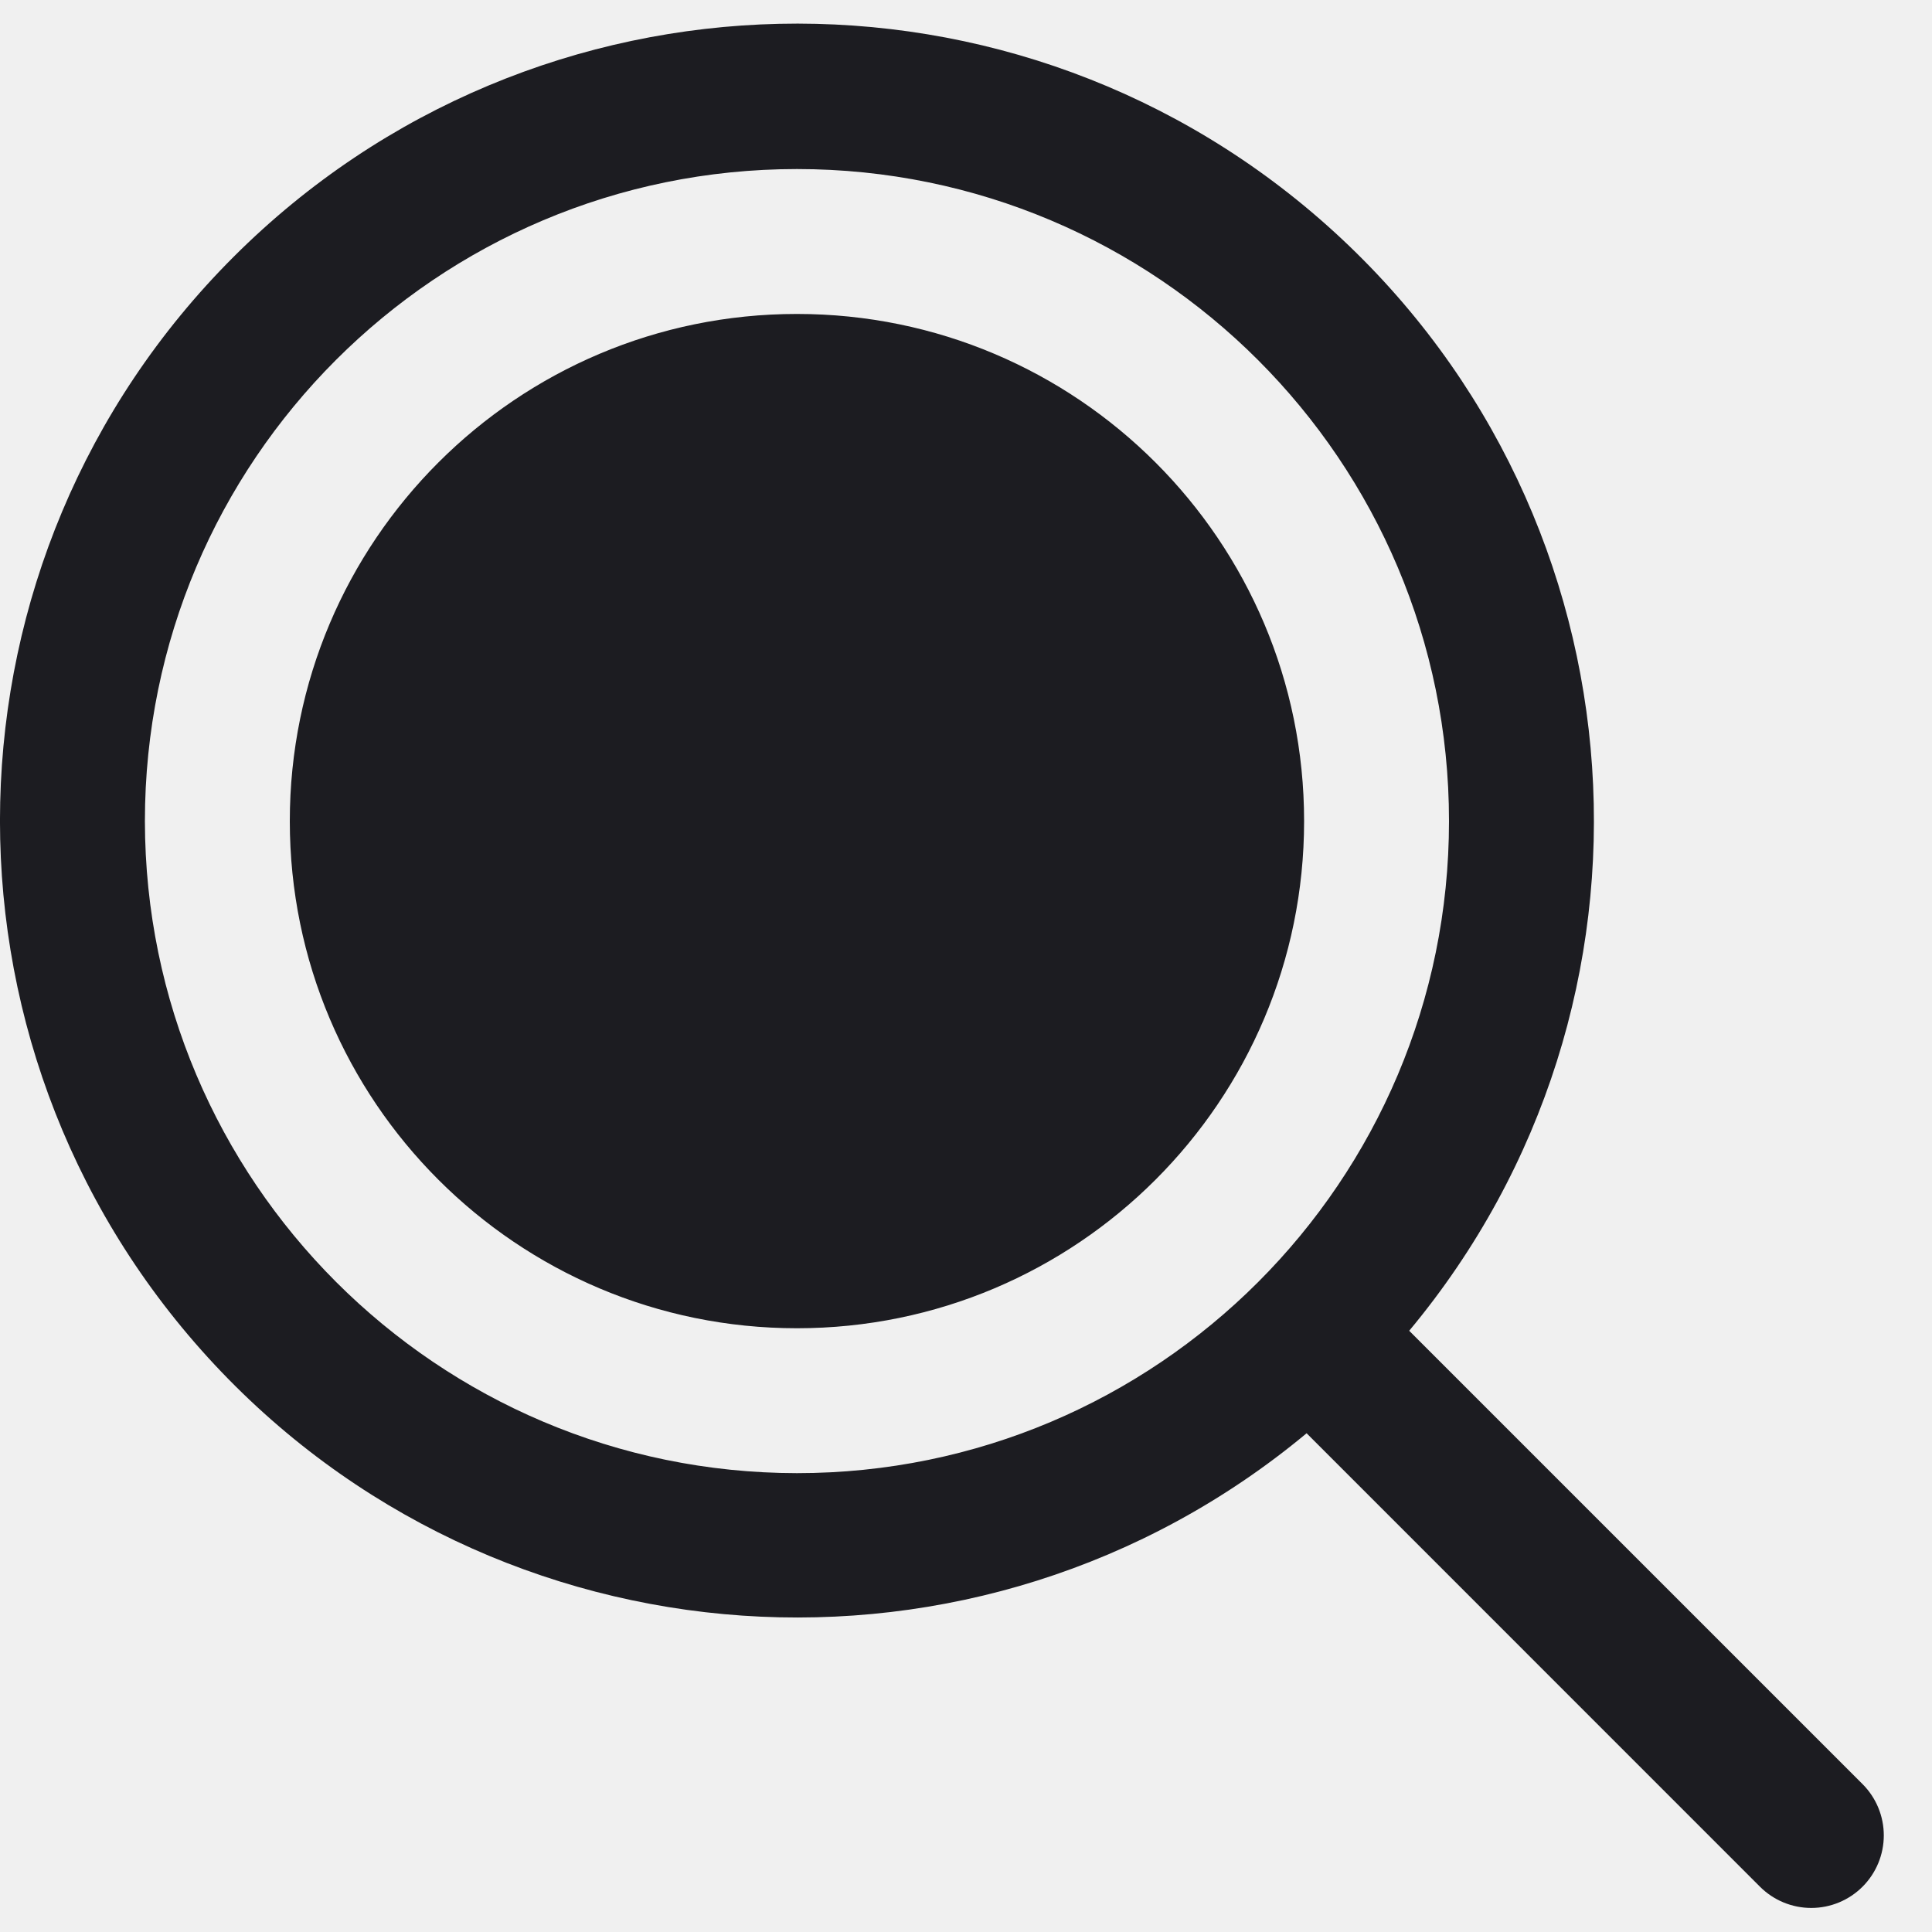
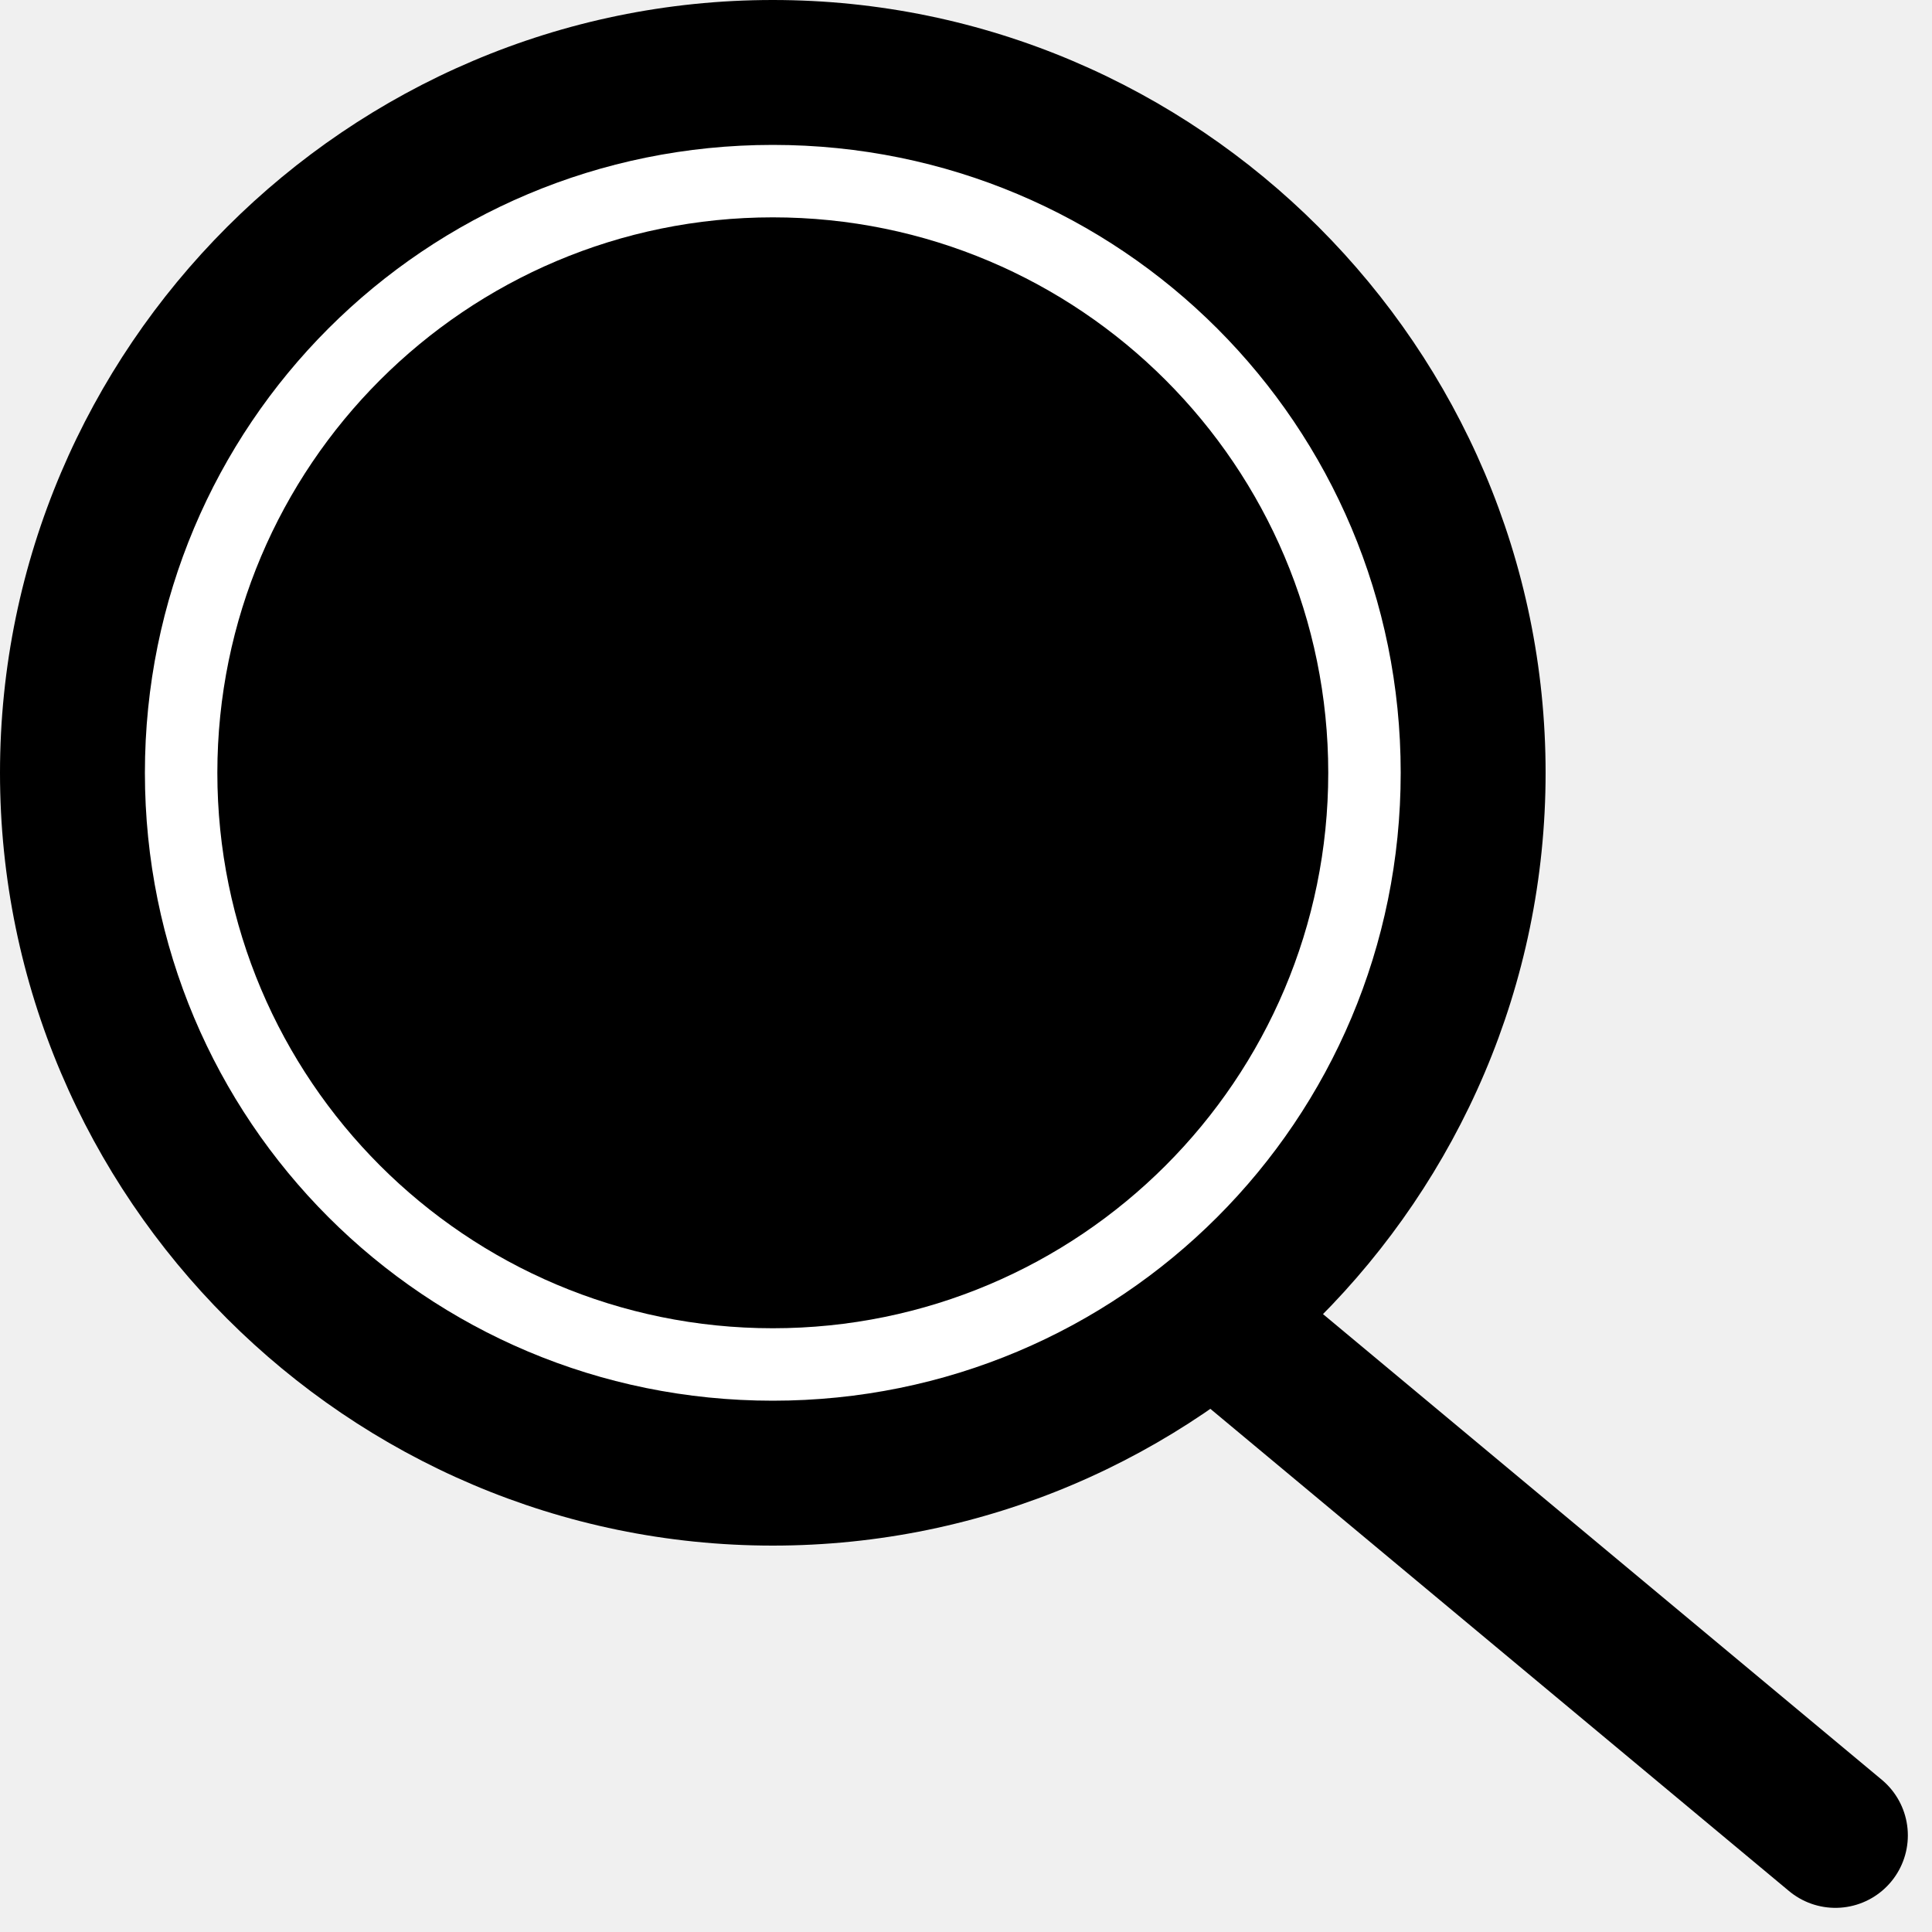
- <svg xmlns="http://www.w3.org/2000/svg" width="20" height="20" viewBox="0 0 20 20" fill="none">
-   <path fill-rule="evenodd" clip-rule="evenodd" d="M13.5 8.5C13.5 11.399 11.149 13.75 8.25 13.75C5.351 13.75 3 11.399 3 8.5C3 5.601 5.351 3.25 8.25 3.25C11.149 3.25 13.5 5.601 13.5 8.5ZM19.281 19.531C19.14 19.672 18.949 19.751 18.75 19.751C18.551 19.751 18.36 19.672 18.219 19.531L13.526 14.837C10.136 17.657 5.126 17.312 2.154 14.054C-0.818 10.795 -0.701 5.775 2.419 2.658C5.539 -0.459 10.559 -0.571 13.815 2.404C17.071 5.379 17.411 10.388 14.588 13.776L19.281 18.469C19.422 18.61 19.501 18.801 19.501 19C19.501 19.199 19.422 19.39 19.281 19.531ZM8.25 15.25C11.978 15.25 15 12.228 15 8.5C15 4.772 11.978 1.75 8.25 1.75C4.522 1.75 1.5 4.772 1.5 8.5C1.504 12.226 4.524 15.246 8.25 15.25Z" fill="#1C1C21" />
+ <svg xmlns="http://www.w3.org/2000/svg" version="1.1" viewBox="0 0 20 20">
+   <defs>
+     <style>
+       .cls-1, .cls-2 {
+         stroke: #000;
+         stroke-linecap: round;
+         stroke-miterlimit: 10;
+         stroke-width: 1.5px;
+       }
+ 
+       .cls-2 {
+         fill: none;
+       }
+ 
+       .cls-3 {
+         fill: #fff;
+       }
+     </style>
+   </defs>
+   <g>
+     <g id="Calque_1">
+       <g>
+         <circle class="cls-3" cx="8" cy="8" r="7.3" />
+         <path d="M8,1.5c3.6,0,6.5,2.9,6.5,6.5s-2.9,6.5-6.5,6.5S1.5,11.6,1.5,8,4.4,1.5,8,1.5M8,0C3.6,0,0,3.6,0,8s3.6,8,8,8,8-3.6,8-8S12.4,0,8,0h0Z" />
+       </g>
+       <line class="cls-2" x1="13" y1="14" x2="19" y2="19" />
+       <circle class="cls-1" cx="8" cy="8" r="5" />
+     </g>
+   </g>
</svg>
